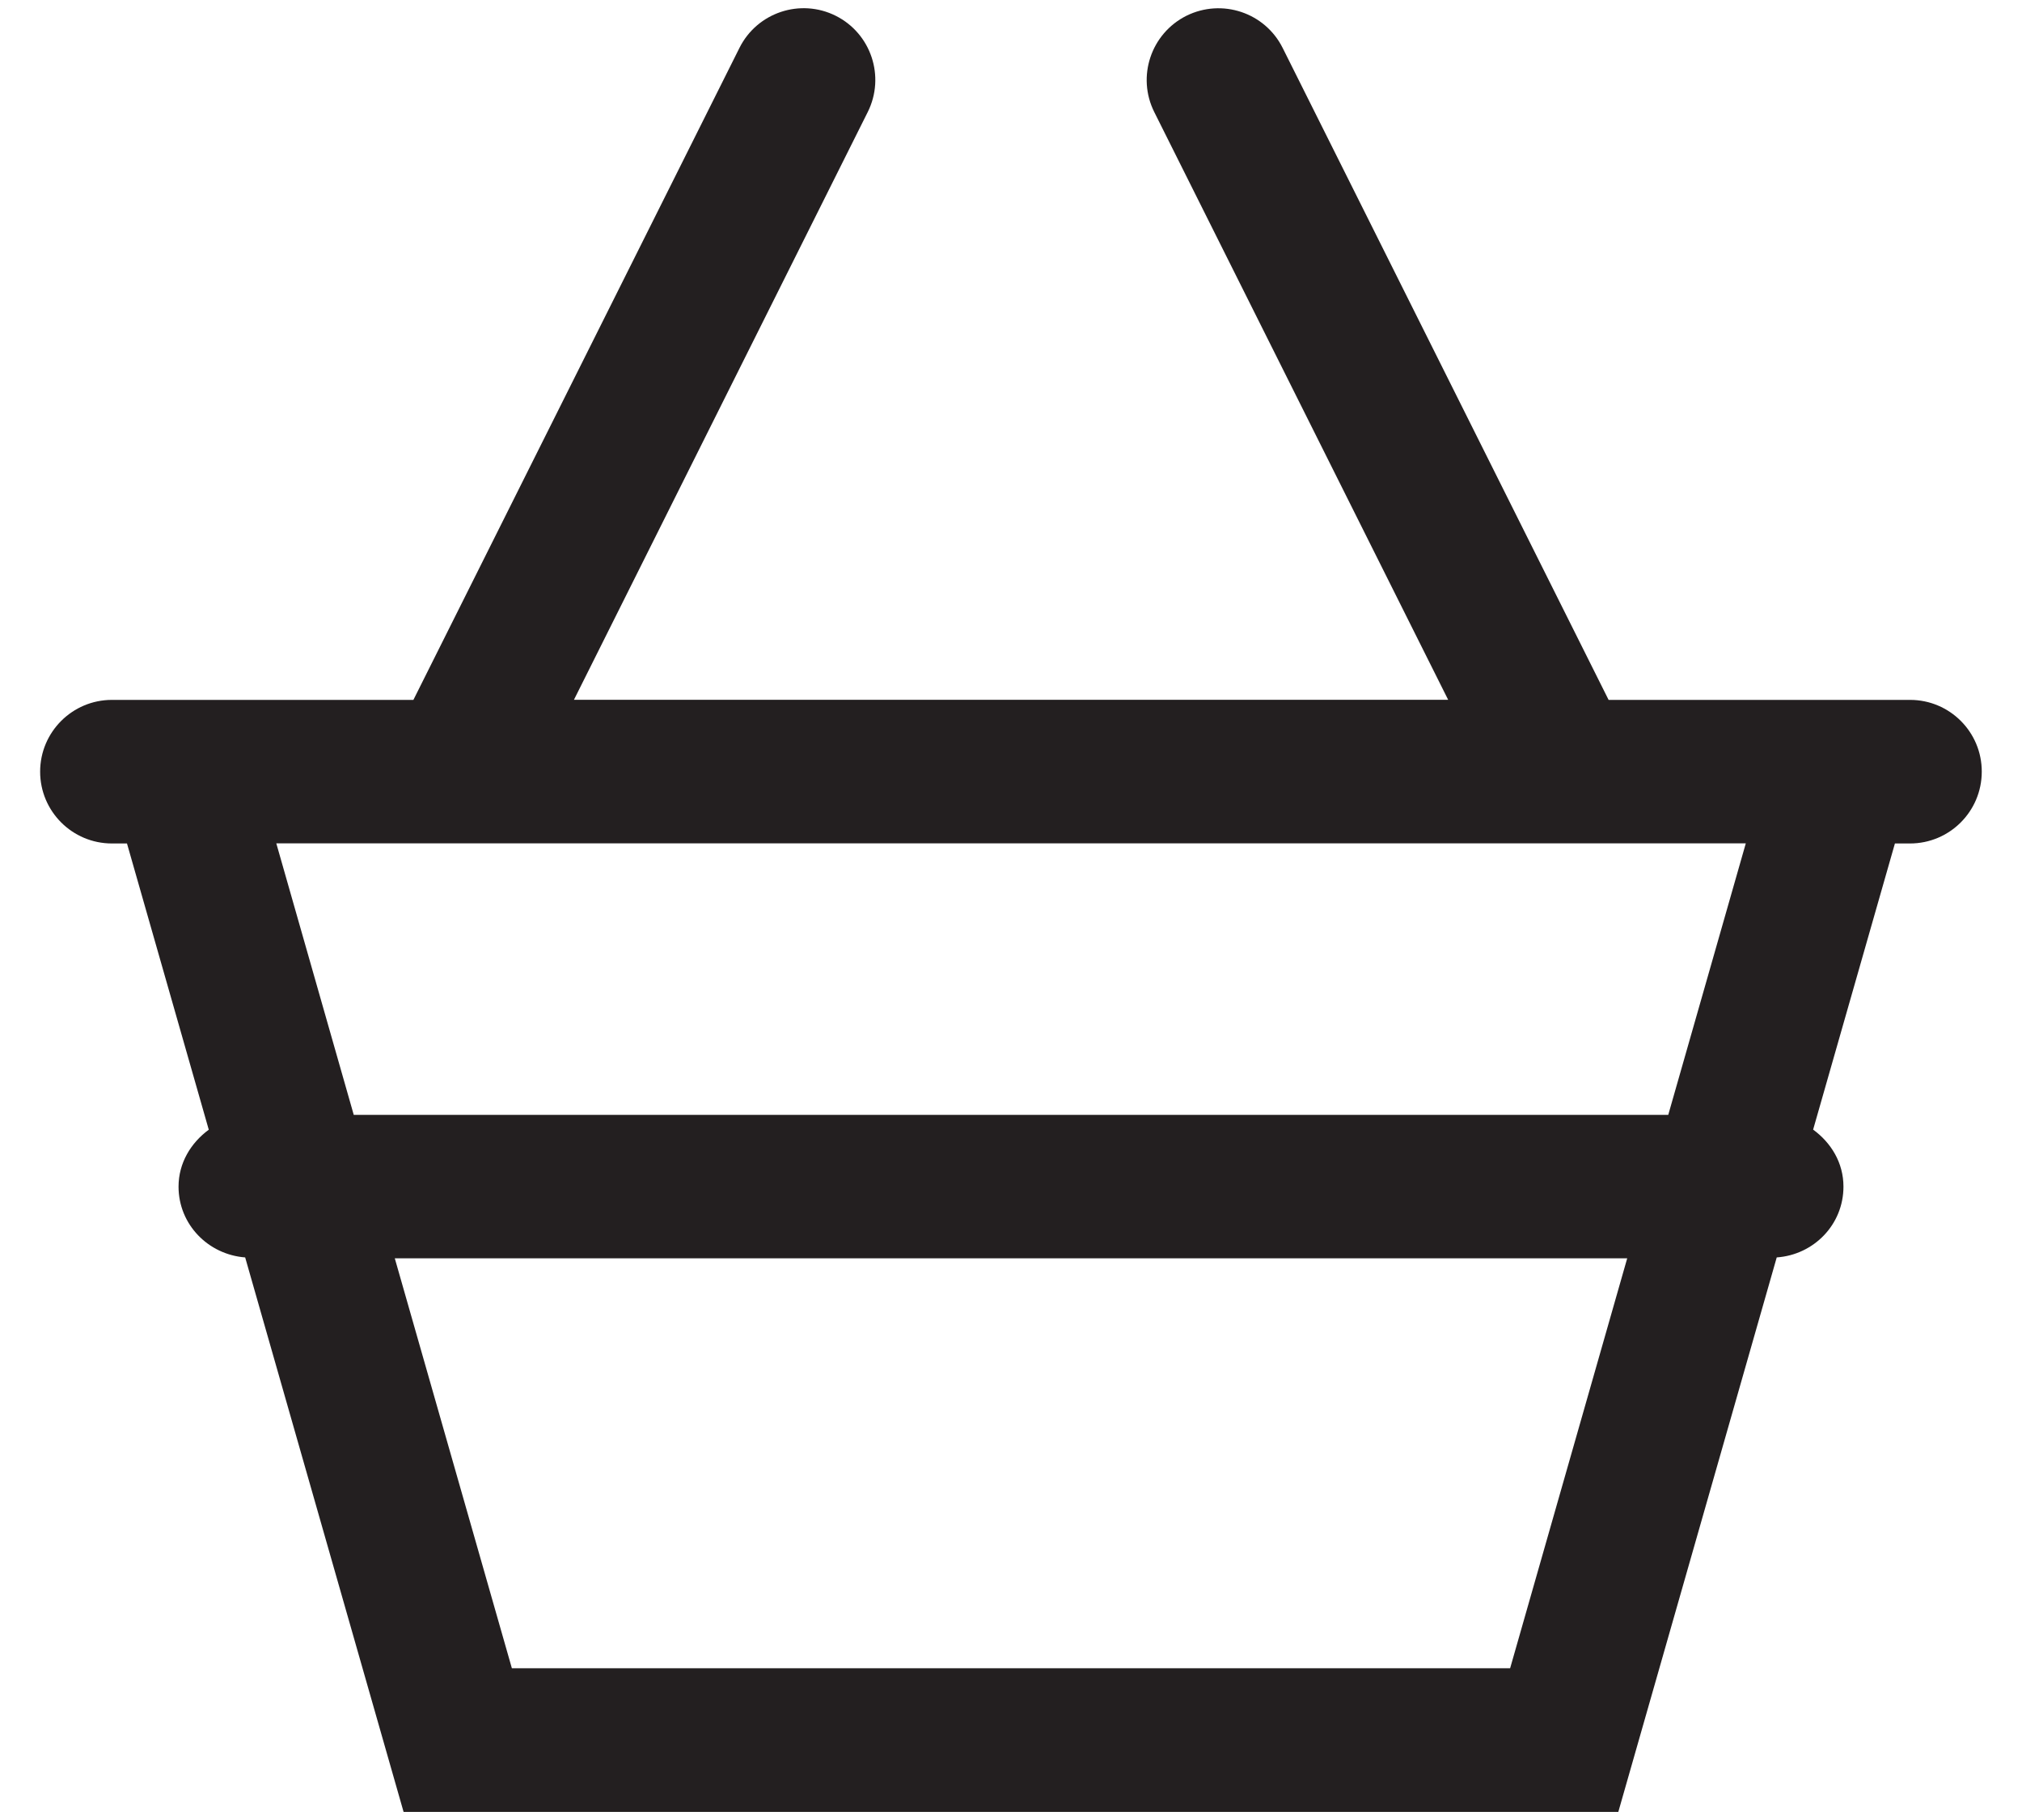
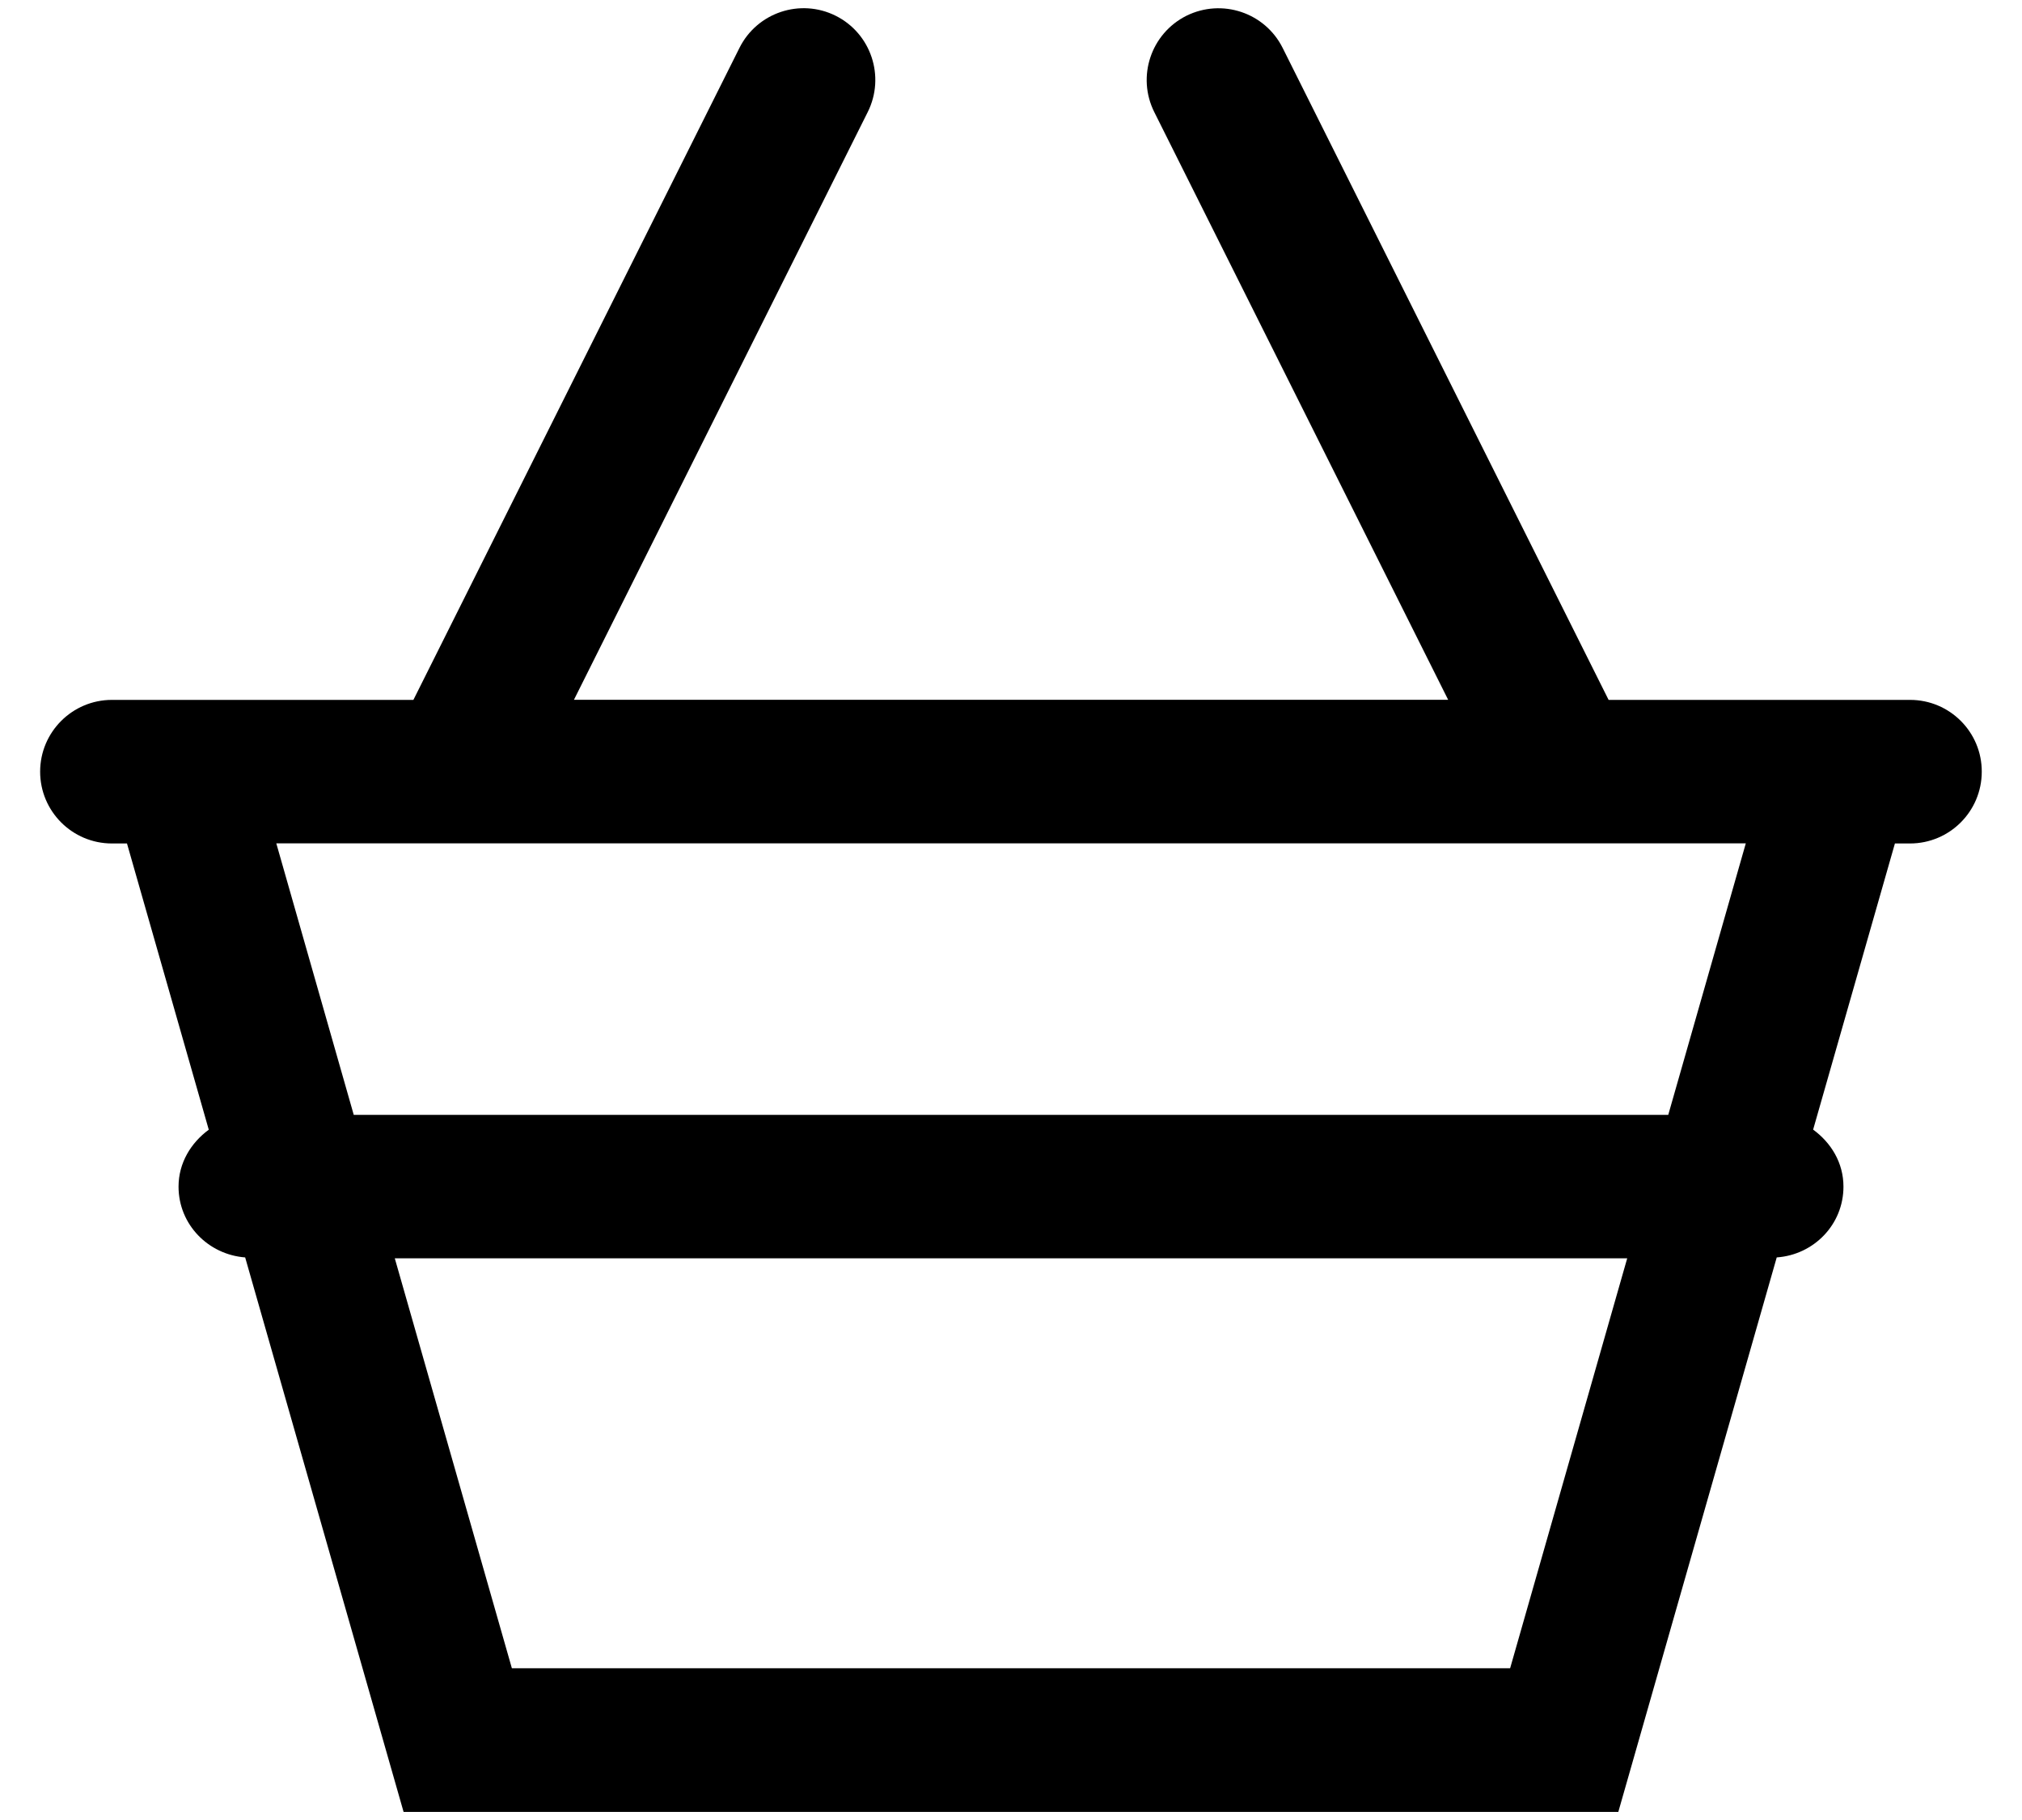
<svg xmlns="http://www.w3.org/2000/svg" version="1.1" id="Layer_1" x="0px" y="0px" viewBox="0 0 20 18" enable-background="new 0 0 20 18" xml:space="preserve">
-   <path fill="#231F20" d="M18.893,6.922h-2.982l-3.224-6.448c-0.175-0.35-0.6-0.492-0.952-0.318  C11.384,0.332,11.242,0.758,11.417,1.108l2.907,5.813h-8.647L8.583,1.108  c0.175-0.351,0.033-0.777-0.317-0.952c-0.35-0.175-0.777-0.033-0.952,0.318L4.089,6.922H1.107  c-0.392,0-0.71,0.318-0.71,0.71c0,0.392,0.318,0.71,0.71,0.71h0.149l0.809,2.831  c-0.176,0.129-0.299,0.328-0.299,0.563c0,0.374,0.293,0.672,0.659,0.7l1.567,5.484h12.015  l1.567-5.484c0.367-0.026,0.66-0.325,0.66-0.7c0-0.236-0.122-0.434-0.3-0.564l0.809-2.83  h0.149c0.392,0,0.71-0.318,0.71-0.71C19.603,7.24,19.285,6.922,18.893,6.922z M14.937,16.499  H5.063l-1.158-4.054h12.19L14.937,16.499z M16.501,11.026H3.499L2.733,8.341h14.535L16.501,11.026z" />
+   <path d="M18.893,6.922h-2.982l-3.224-6.448c-0.175-0.35-0.6-0.492-0.952-0.318  C11.384,0.332,11.242,0.758,11.417,1.108l2.907,5.813h-8.647L8.583,1.108  c0.175-0.351,0.033-0.777-0.317-0.952c-0.35-0.175-0.777-0.033-0.952,0.318L4.089,6.922H1.107  c-0.392,0-0.71,0.318-0.71,0.71c0,0.392,0.318,0.71,0.71,0.71h0.149l0.809,2.831  c-0.176,0.129-0.299,0.328-0.299,0.563c0,0.374,0.293,0.672,0.659,0.7l1.567,5.484h12.015  l1.567-5.484c0.367-0.026,0.66-0.325,0.66-0.7c0-0.236-0.122-0.434-0.3-0.564l0.809-2.83  h0.149c0.392,0,0.71-0.318,0.71-0.71C19.603,7.24,19.285,6.922,18.893,6.922z M14.937,16.499  H5.063l-1.158-4.054h12.19L14.937,16.499z M16.501,11.026H3.499L2.733,8.341h14.535L16.501,11.026z" />
</svg>
